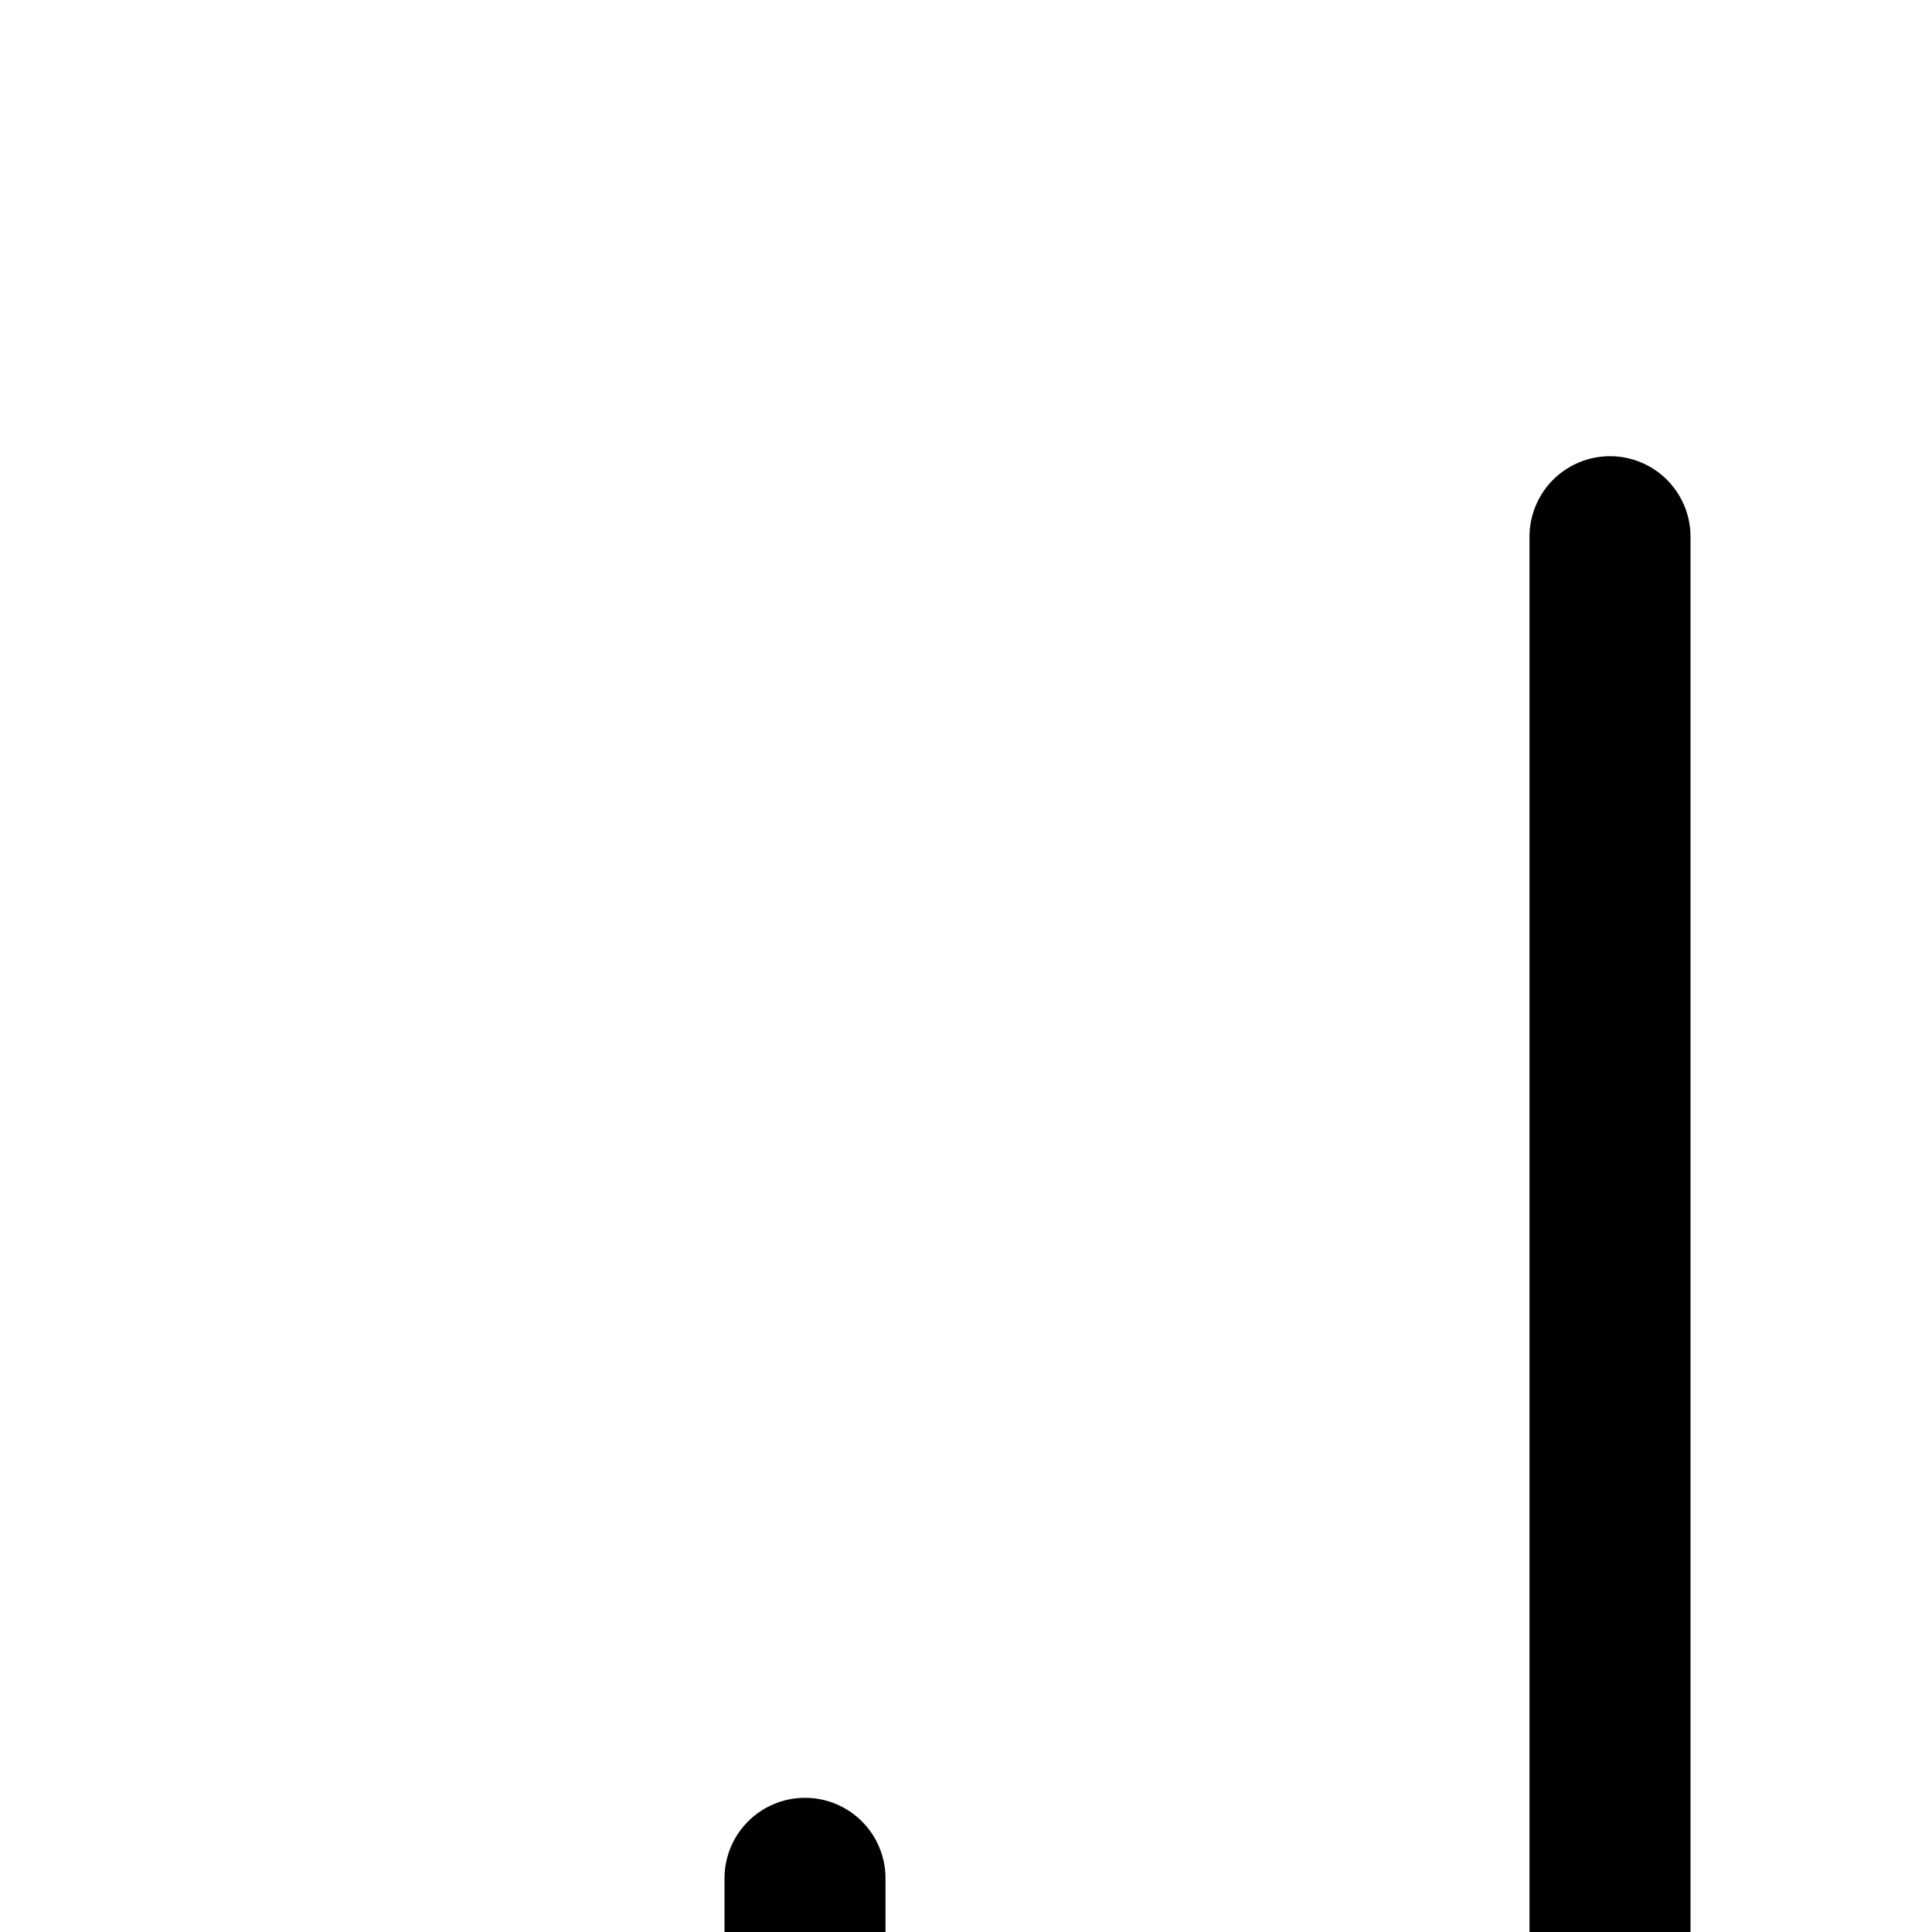
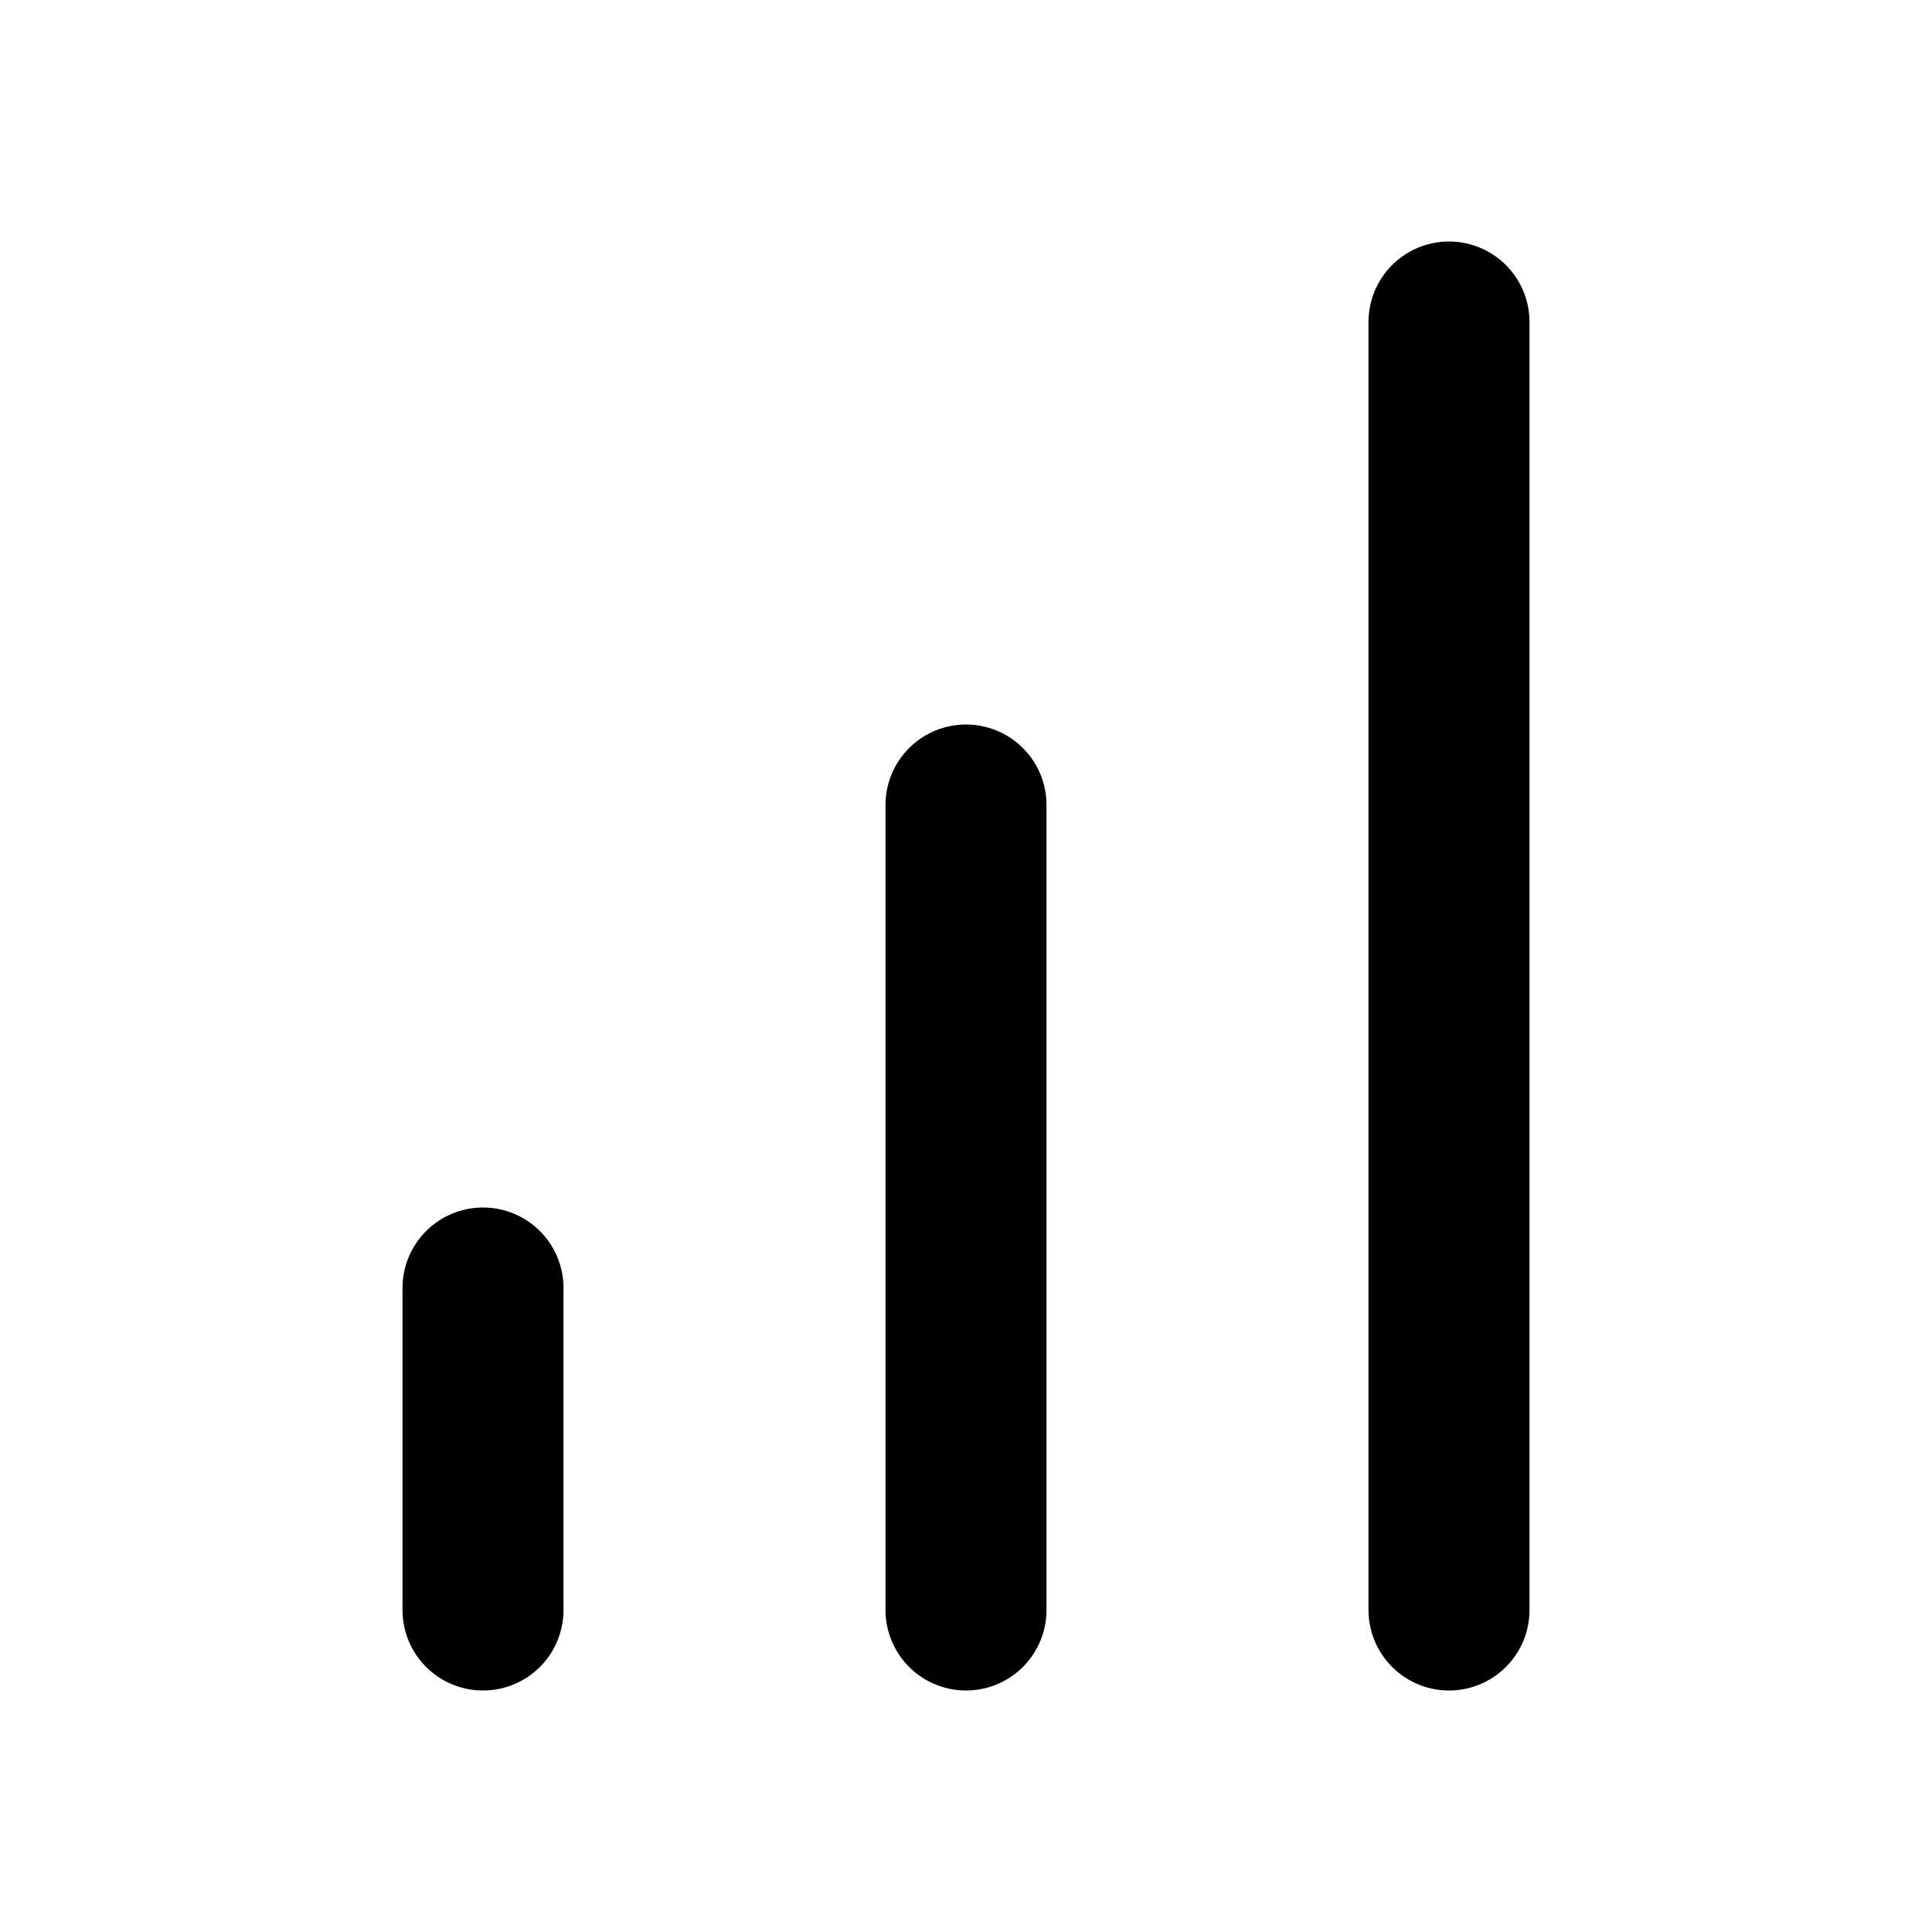
<svg xmlns="http://www.w3.org/2000/svg" width="24" height="24" viewBox="0 0 24 24" fill="none">
-   <path d="M20 33.333V6.667" stroke="black" stroke-width="2" stroke-linecap="round" stroke-linejoin="round" />
-   <path d="M10 33.333V23.333" stroke="black" stroke-width="2" stroke-linecap="round" stroke-linejoin="round" />
-   <path d="M30 33.333V16.667" stroke="black" stroke-width="2" stroke-linecap="round" stroke-linejoin="round" />
+   <path d="M12 20V10" stroke="black" stroke-width="2" stroke-linecap="round" stroke-linejoin="round" />
+   <path d="M18 20V4" stroke="black" stroke-width="2" stroke-linecap="round" stroke-linejoin="round" />
+   <path d="M6 20V16" stroke="black" stroke-width="2" stroke-linecap="round" stroke-linejoin="round" />
</svg>
